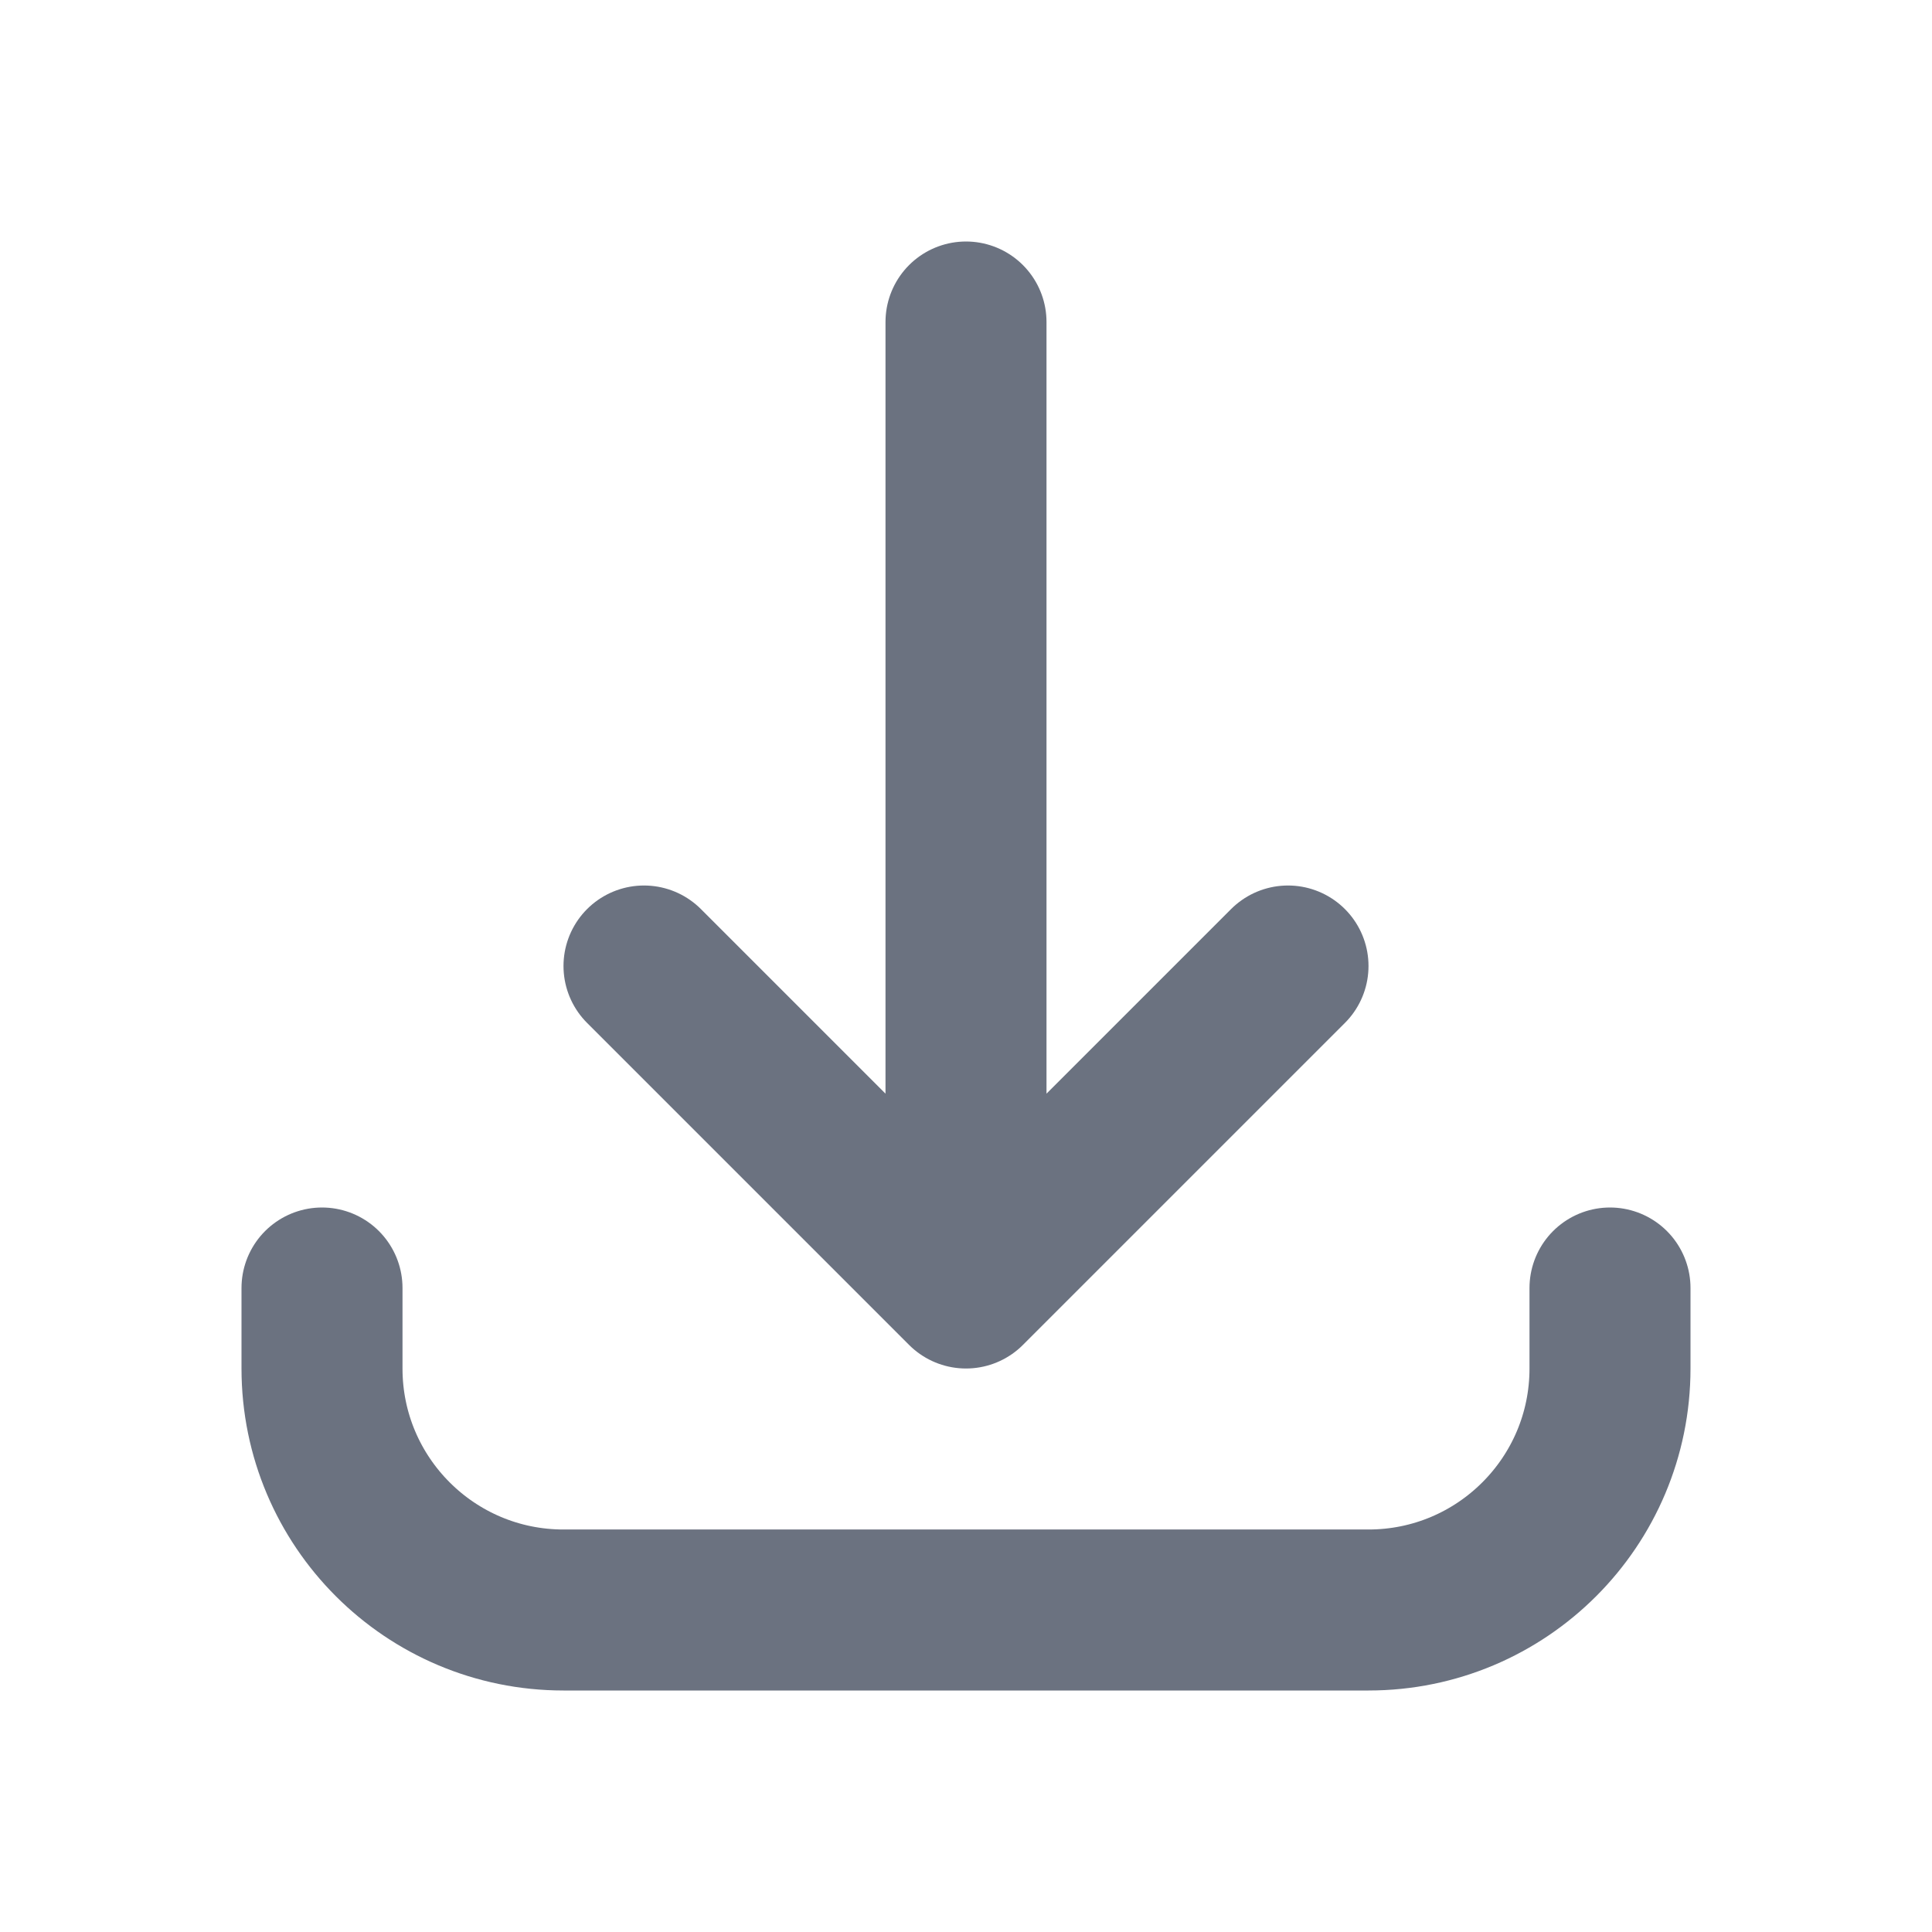
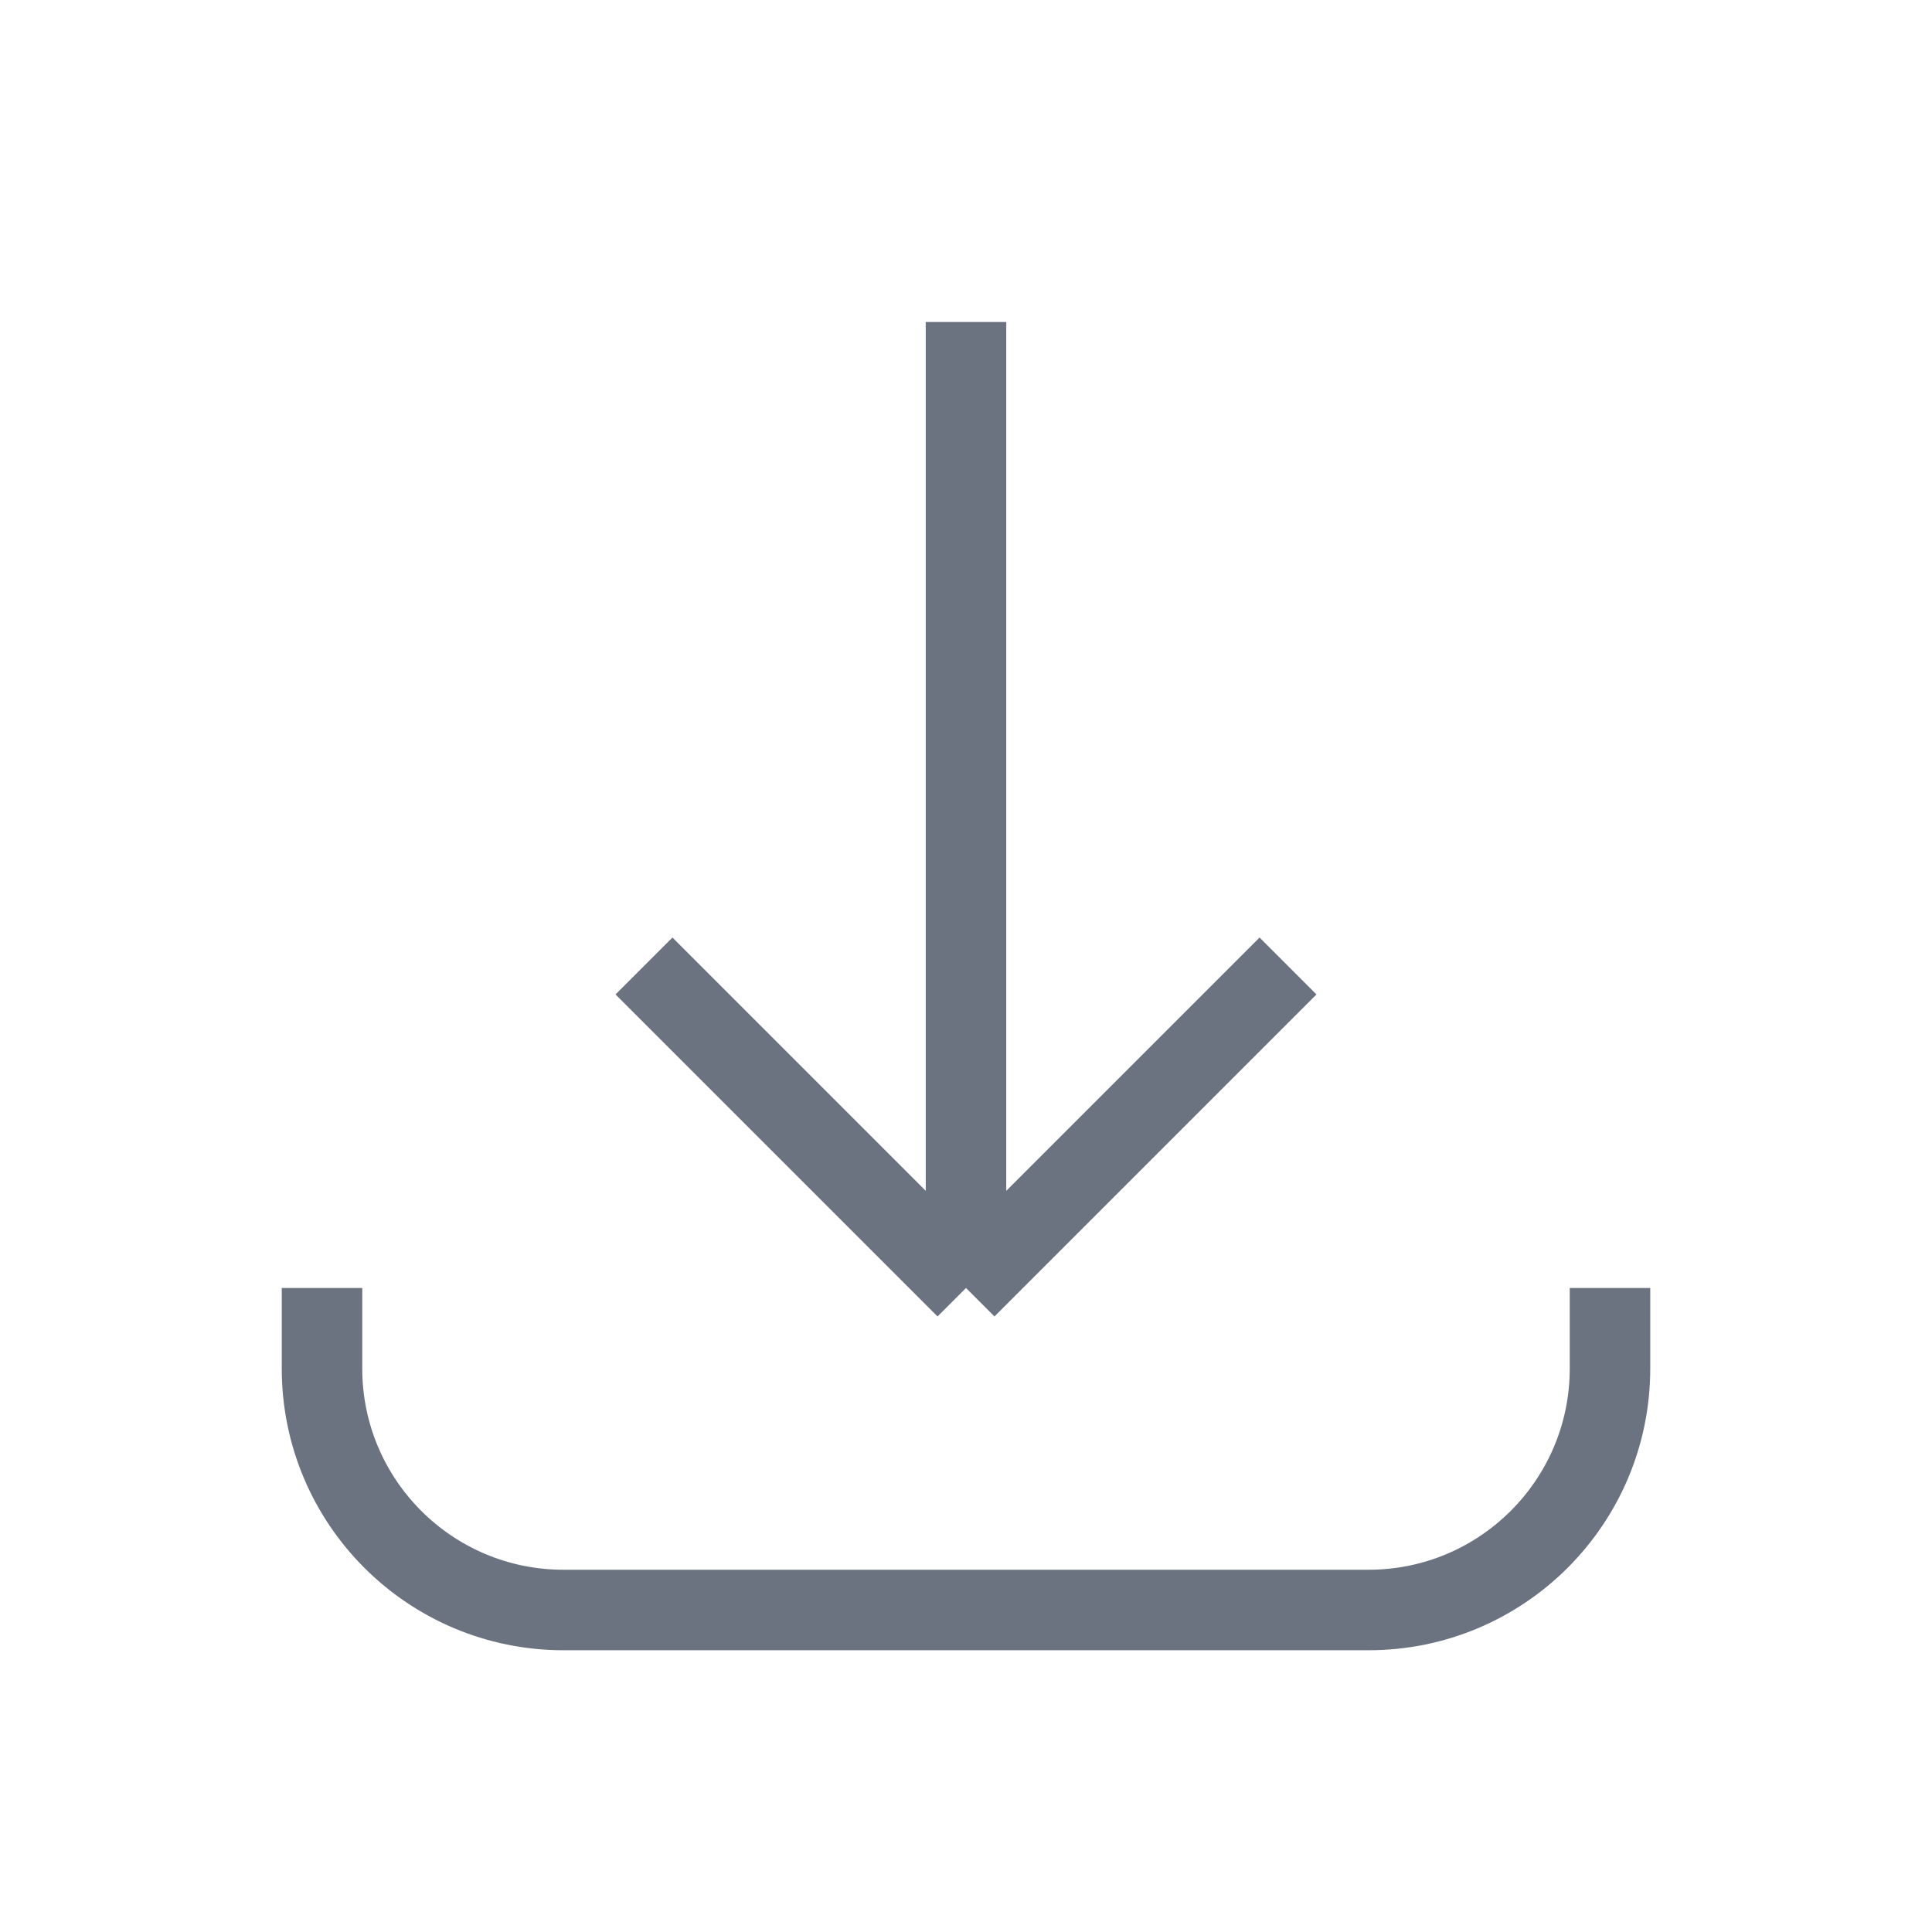
<svg xmlns="http://www.w3.org/2000/svg" width="24" height="24" viewBox="0 0 24 24" fill="none">
-   <path d="M4 16L4 17C4 18.657 5.343 20 7 20L17 20C18.657 20 20 18.657 20 17L20 16M16 12L12 16M12 16L8 12M12 16L12 4" stroke="#6B7280" stroke-width="2" stroke-linecap="round" stroke-linejoin="round" />
+   <path d="M4 16L4 17C4 18.657 5.343 20 7 20L17 20C18.657 20 20 18.657 20 17L20 16M16 12L12 16M12 16L8 12M12 16L12 4" stroke="#6B7280" strokeWidth="2" strokeLinecap="round" strokeLinejoin="round" />
</svg>
